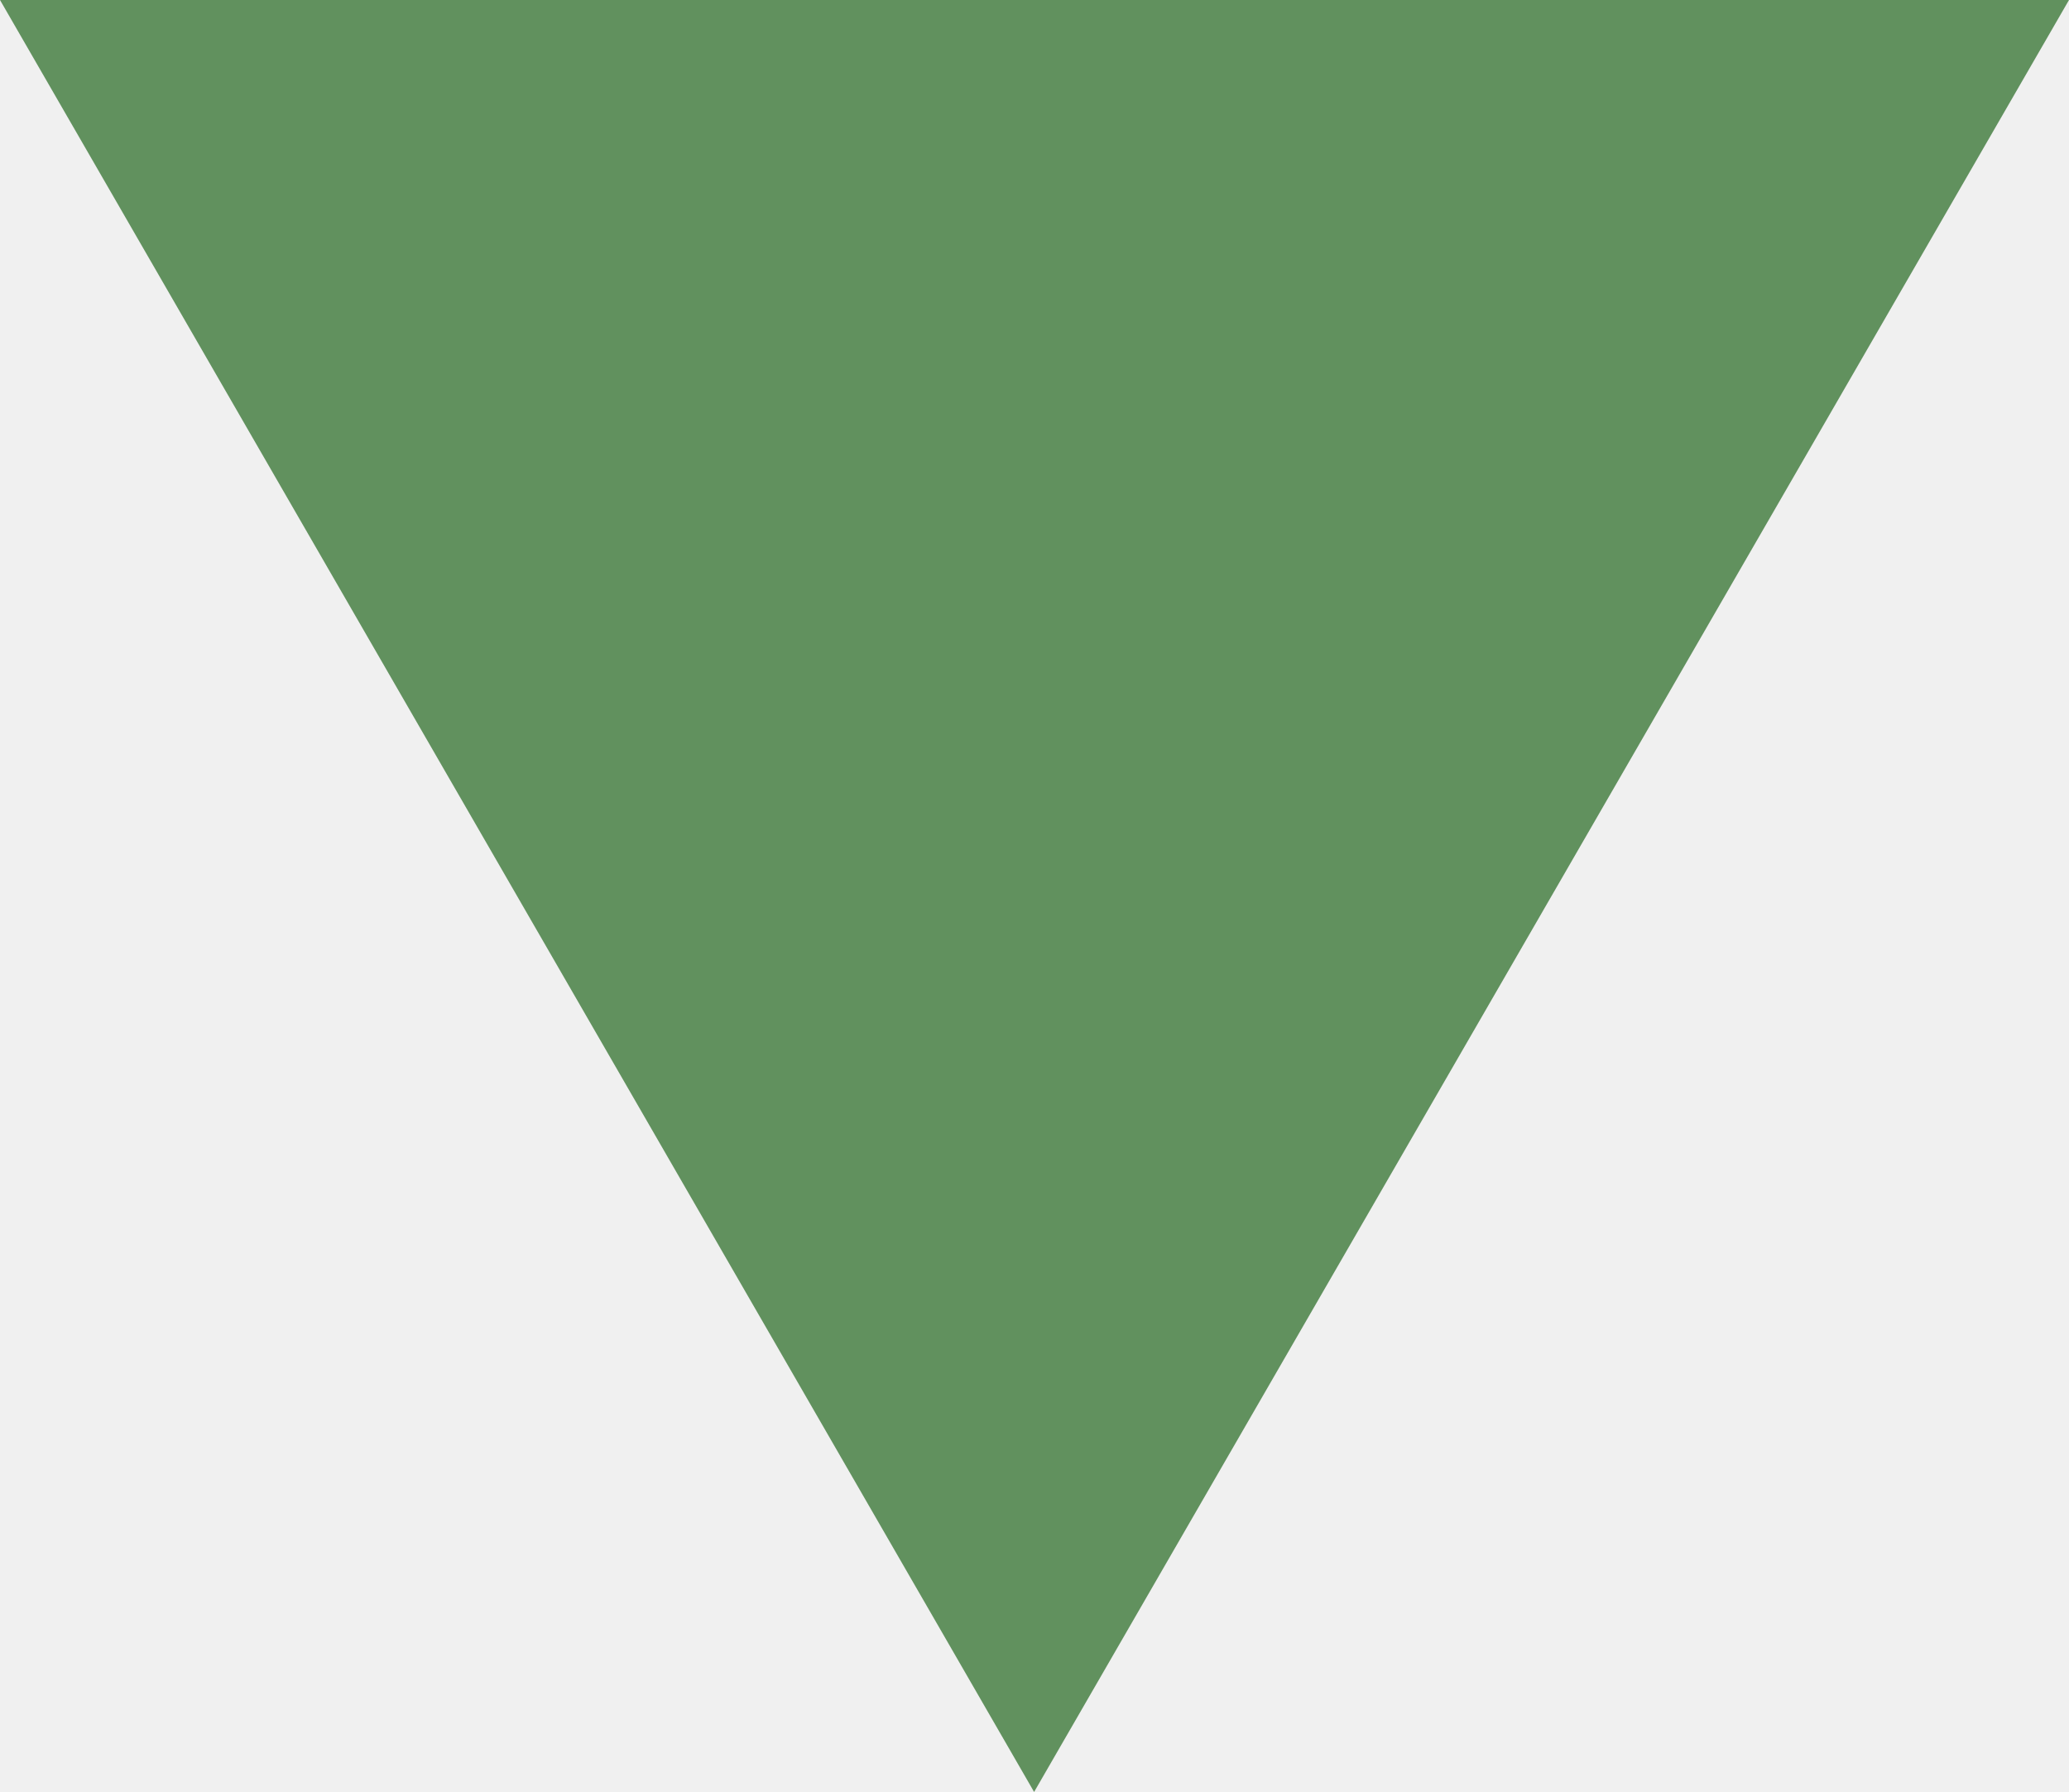
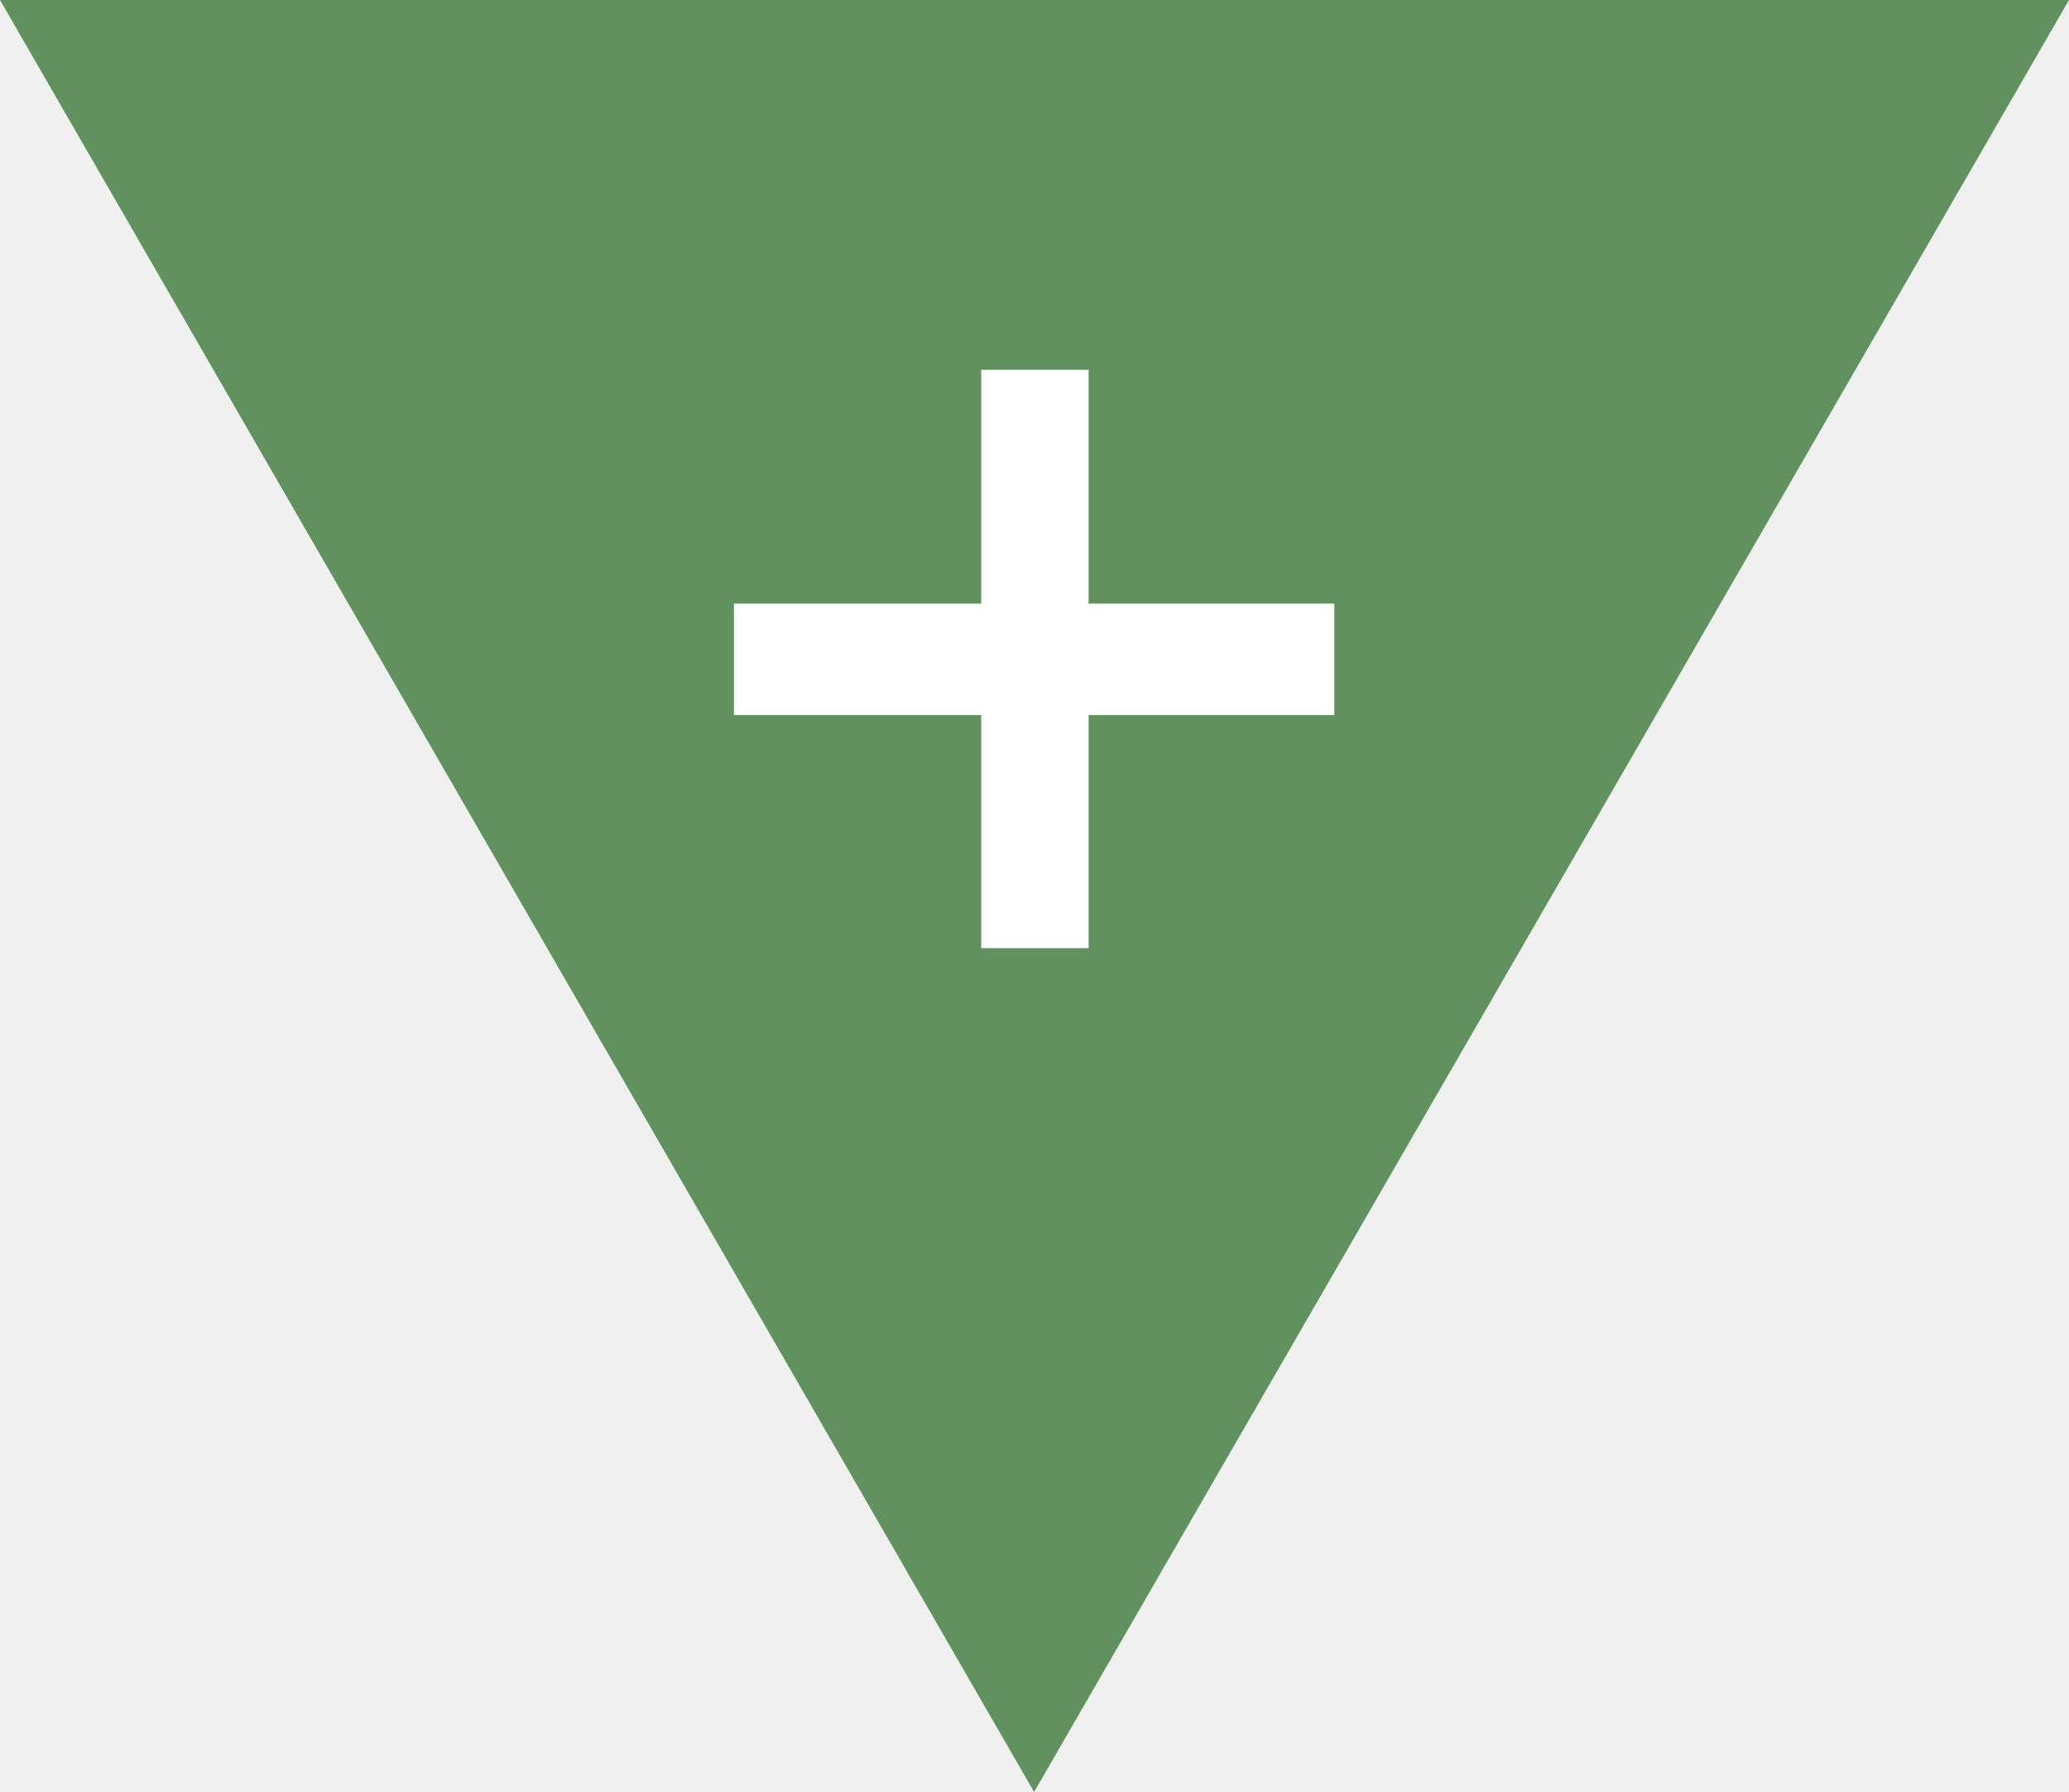
<svg xmlns="http://www.w3.org/2000/svg" id="_レイヤー_1" data-name="レイヤー 1" viewBox="0 0 26.19 22.68">
  <defs>
    <style>
      .cls-1 {
        fill: #61915e;
+       }
+ 
+       .cls-1, .cls-2 {
        stroke-width: 0px;
+       }
+ 
+       .cls-2 {
+         fill: #fff;
      }
    </style>
  </defs>
  <polygon class="cls-1" points="13.09 22.68 26.19 0 0 0 13.09 22.68" />
+   <path class="cls-2" d="m12.42,4.68h1.36v7.32h-1.36v-7.32Zm-3.13,2.96h7.6v1.41h-7.6v-1.41Z" />
</svg>
